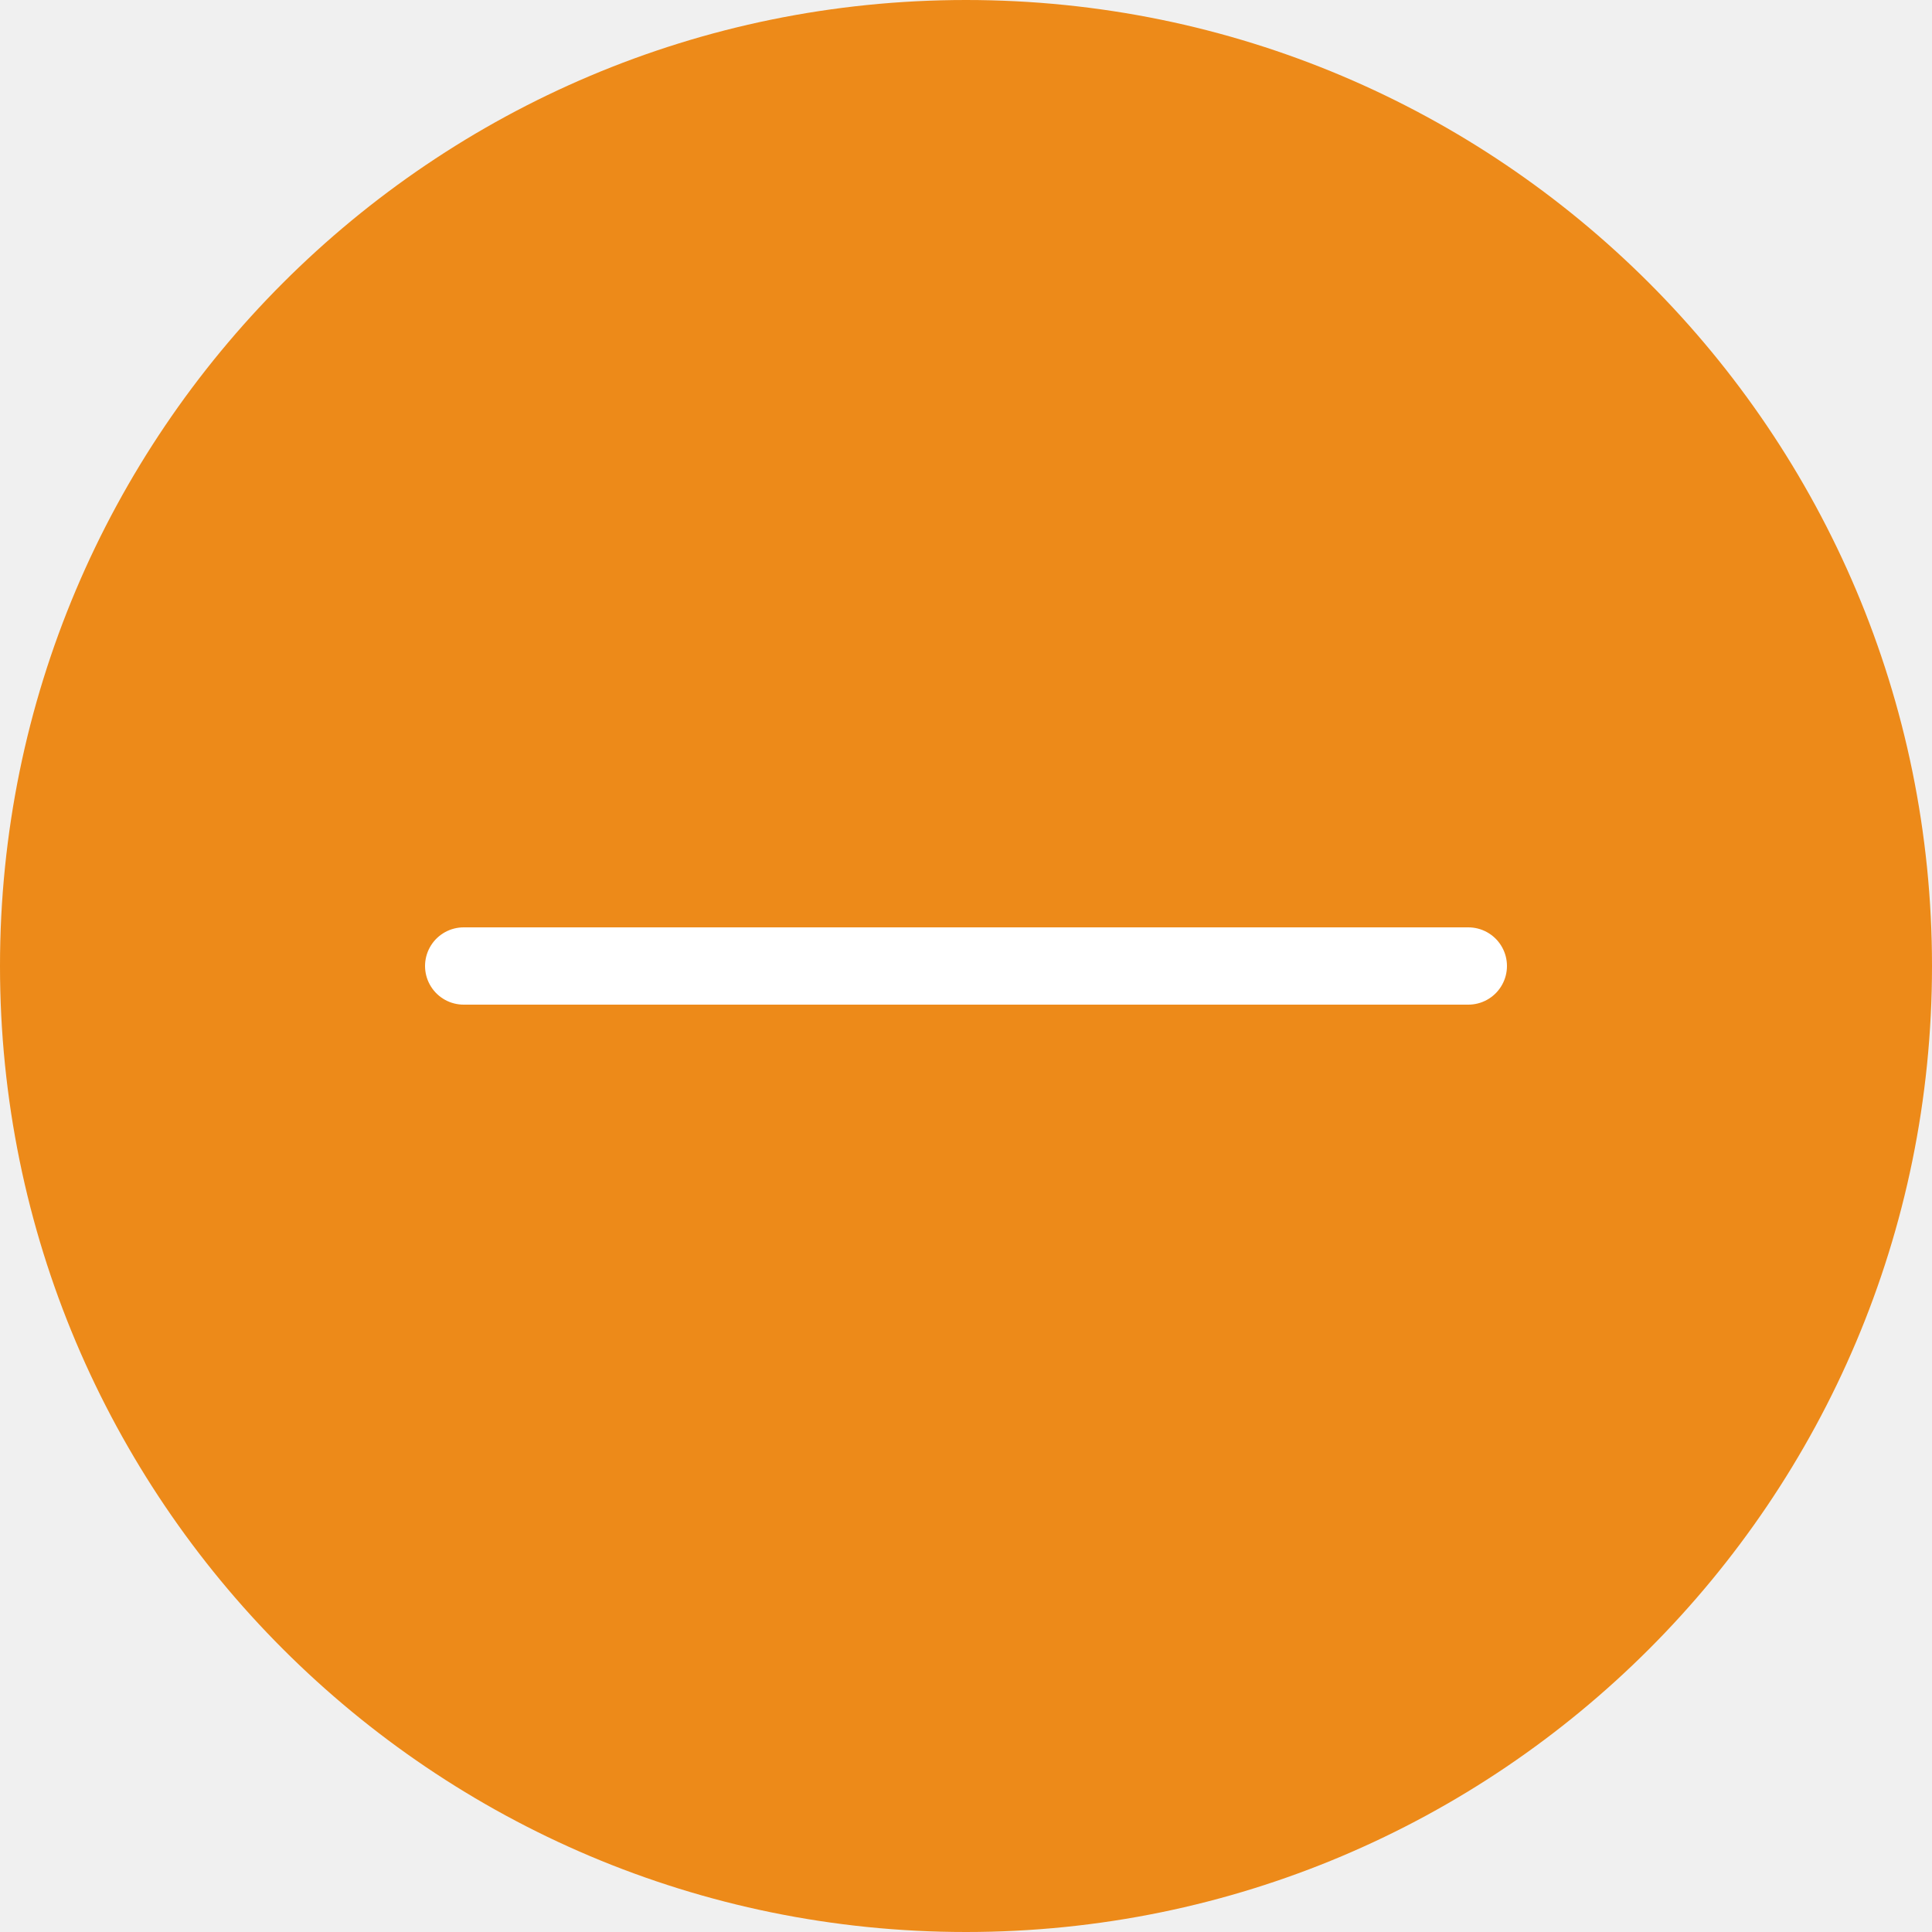
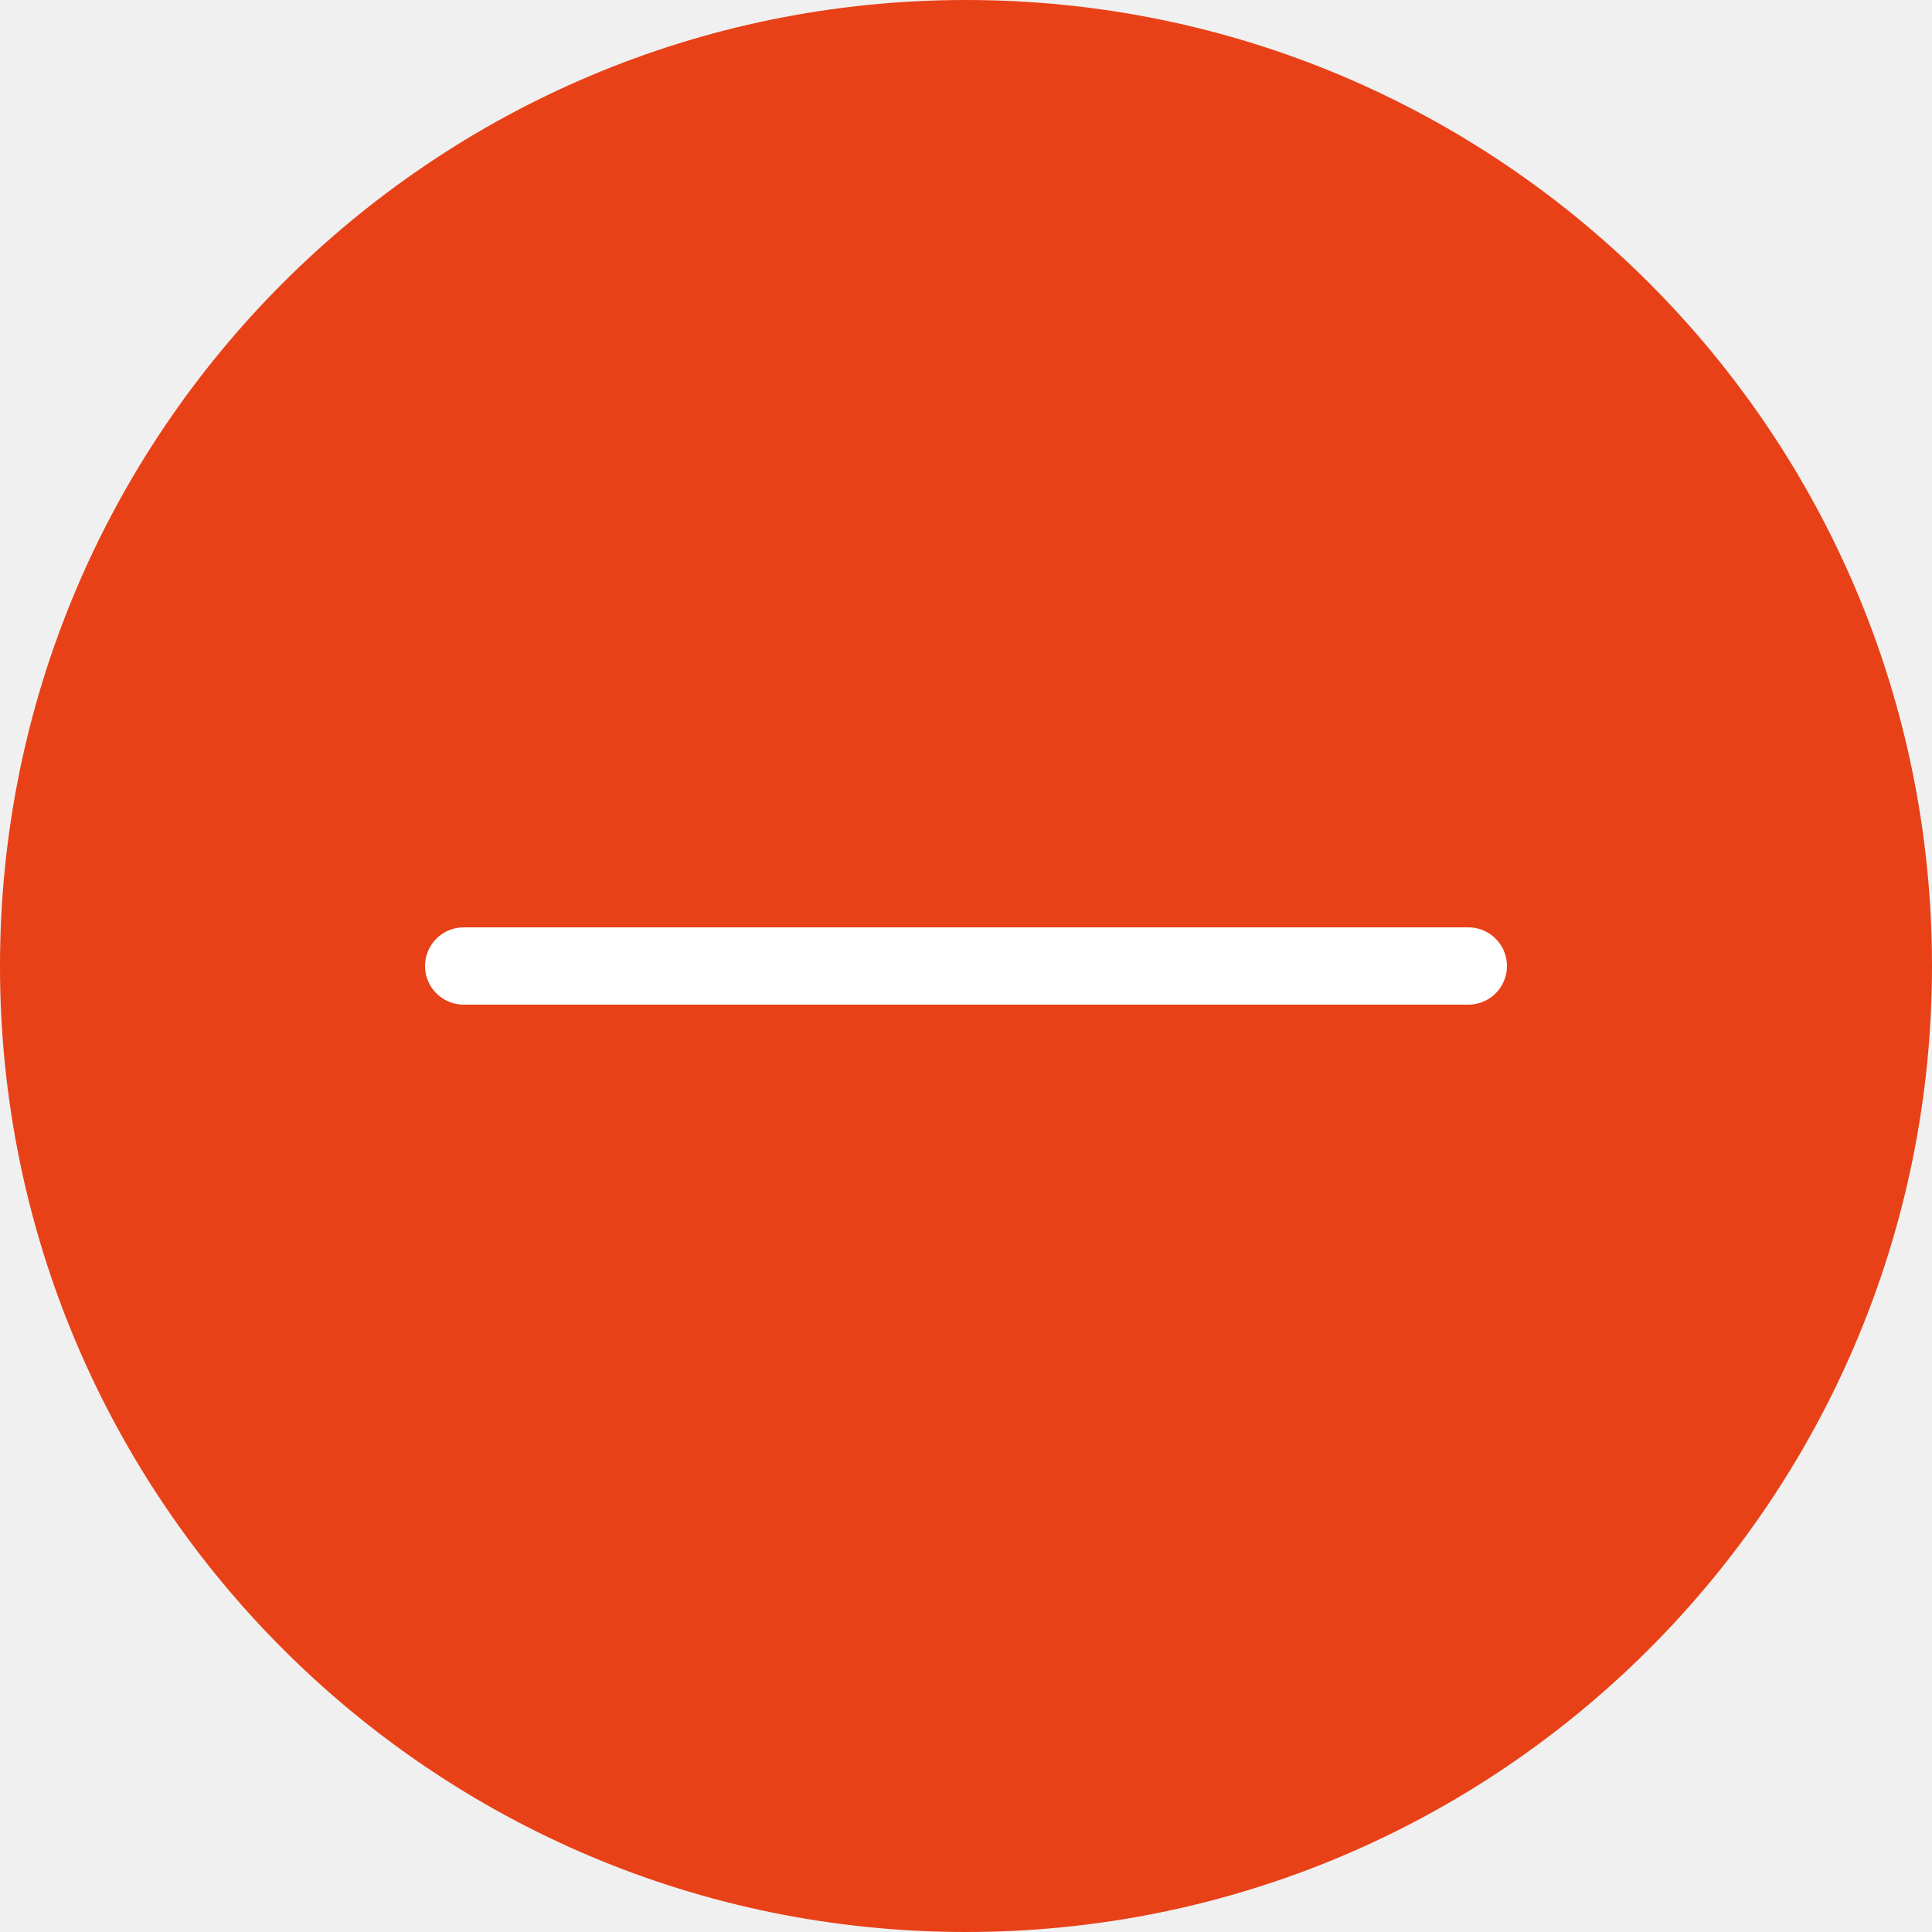
<svg xmlns="http://www.w3.org/2000/svg" version="1.1" id="Capa_1" x="0px" y="0px" viewBox="0 0 50 50" style="enable-background:new 0 0 50 50;" xml:space="preserve">
-   <circle style="fill:#ED8A19;" cx="25" cy="25" r="25" />
+   <circle style="fill:#E84118;" cx="25" cy="25" r="25" />
  <line style="fill:none;stroke:#FFFFFF;stroke-width:2;stroke-linecap:round;stroke-linejoin:round;stroke-miterlimit:10;" x1="38" y1="25" x2="12" y2="25" />
  <g>
</g>
  <g>
</g>
  <g>
</g>
  <g>
</g>
  <g>
</g>
  <g>
</g>
  <g>
</g>
  <g>
</g>
  <g>
</g>
  <g>
</g>
  <g>
</g>
  <g>
</g>
  <g>
</g>
  <g>
</g>
  <g>
</g>
</svg>
